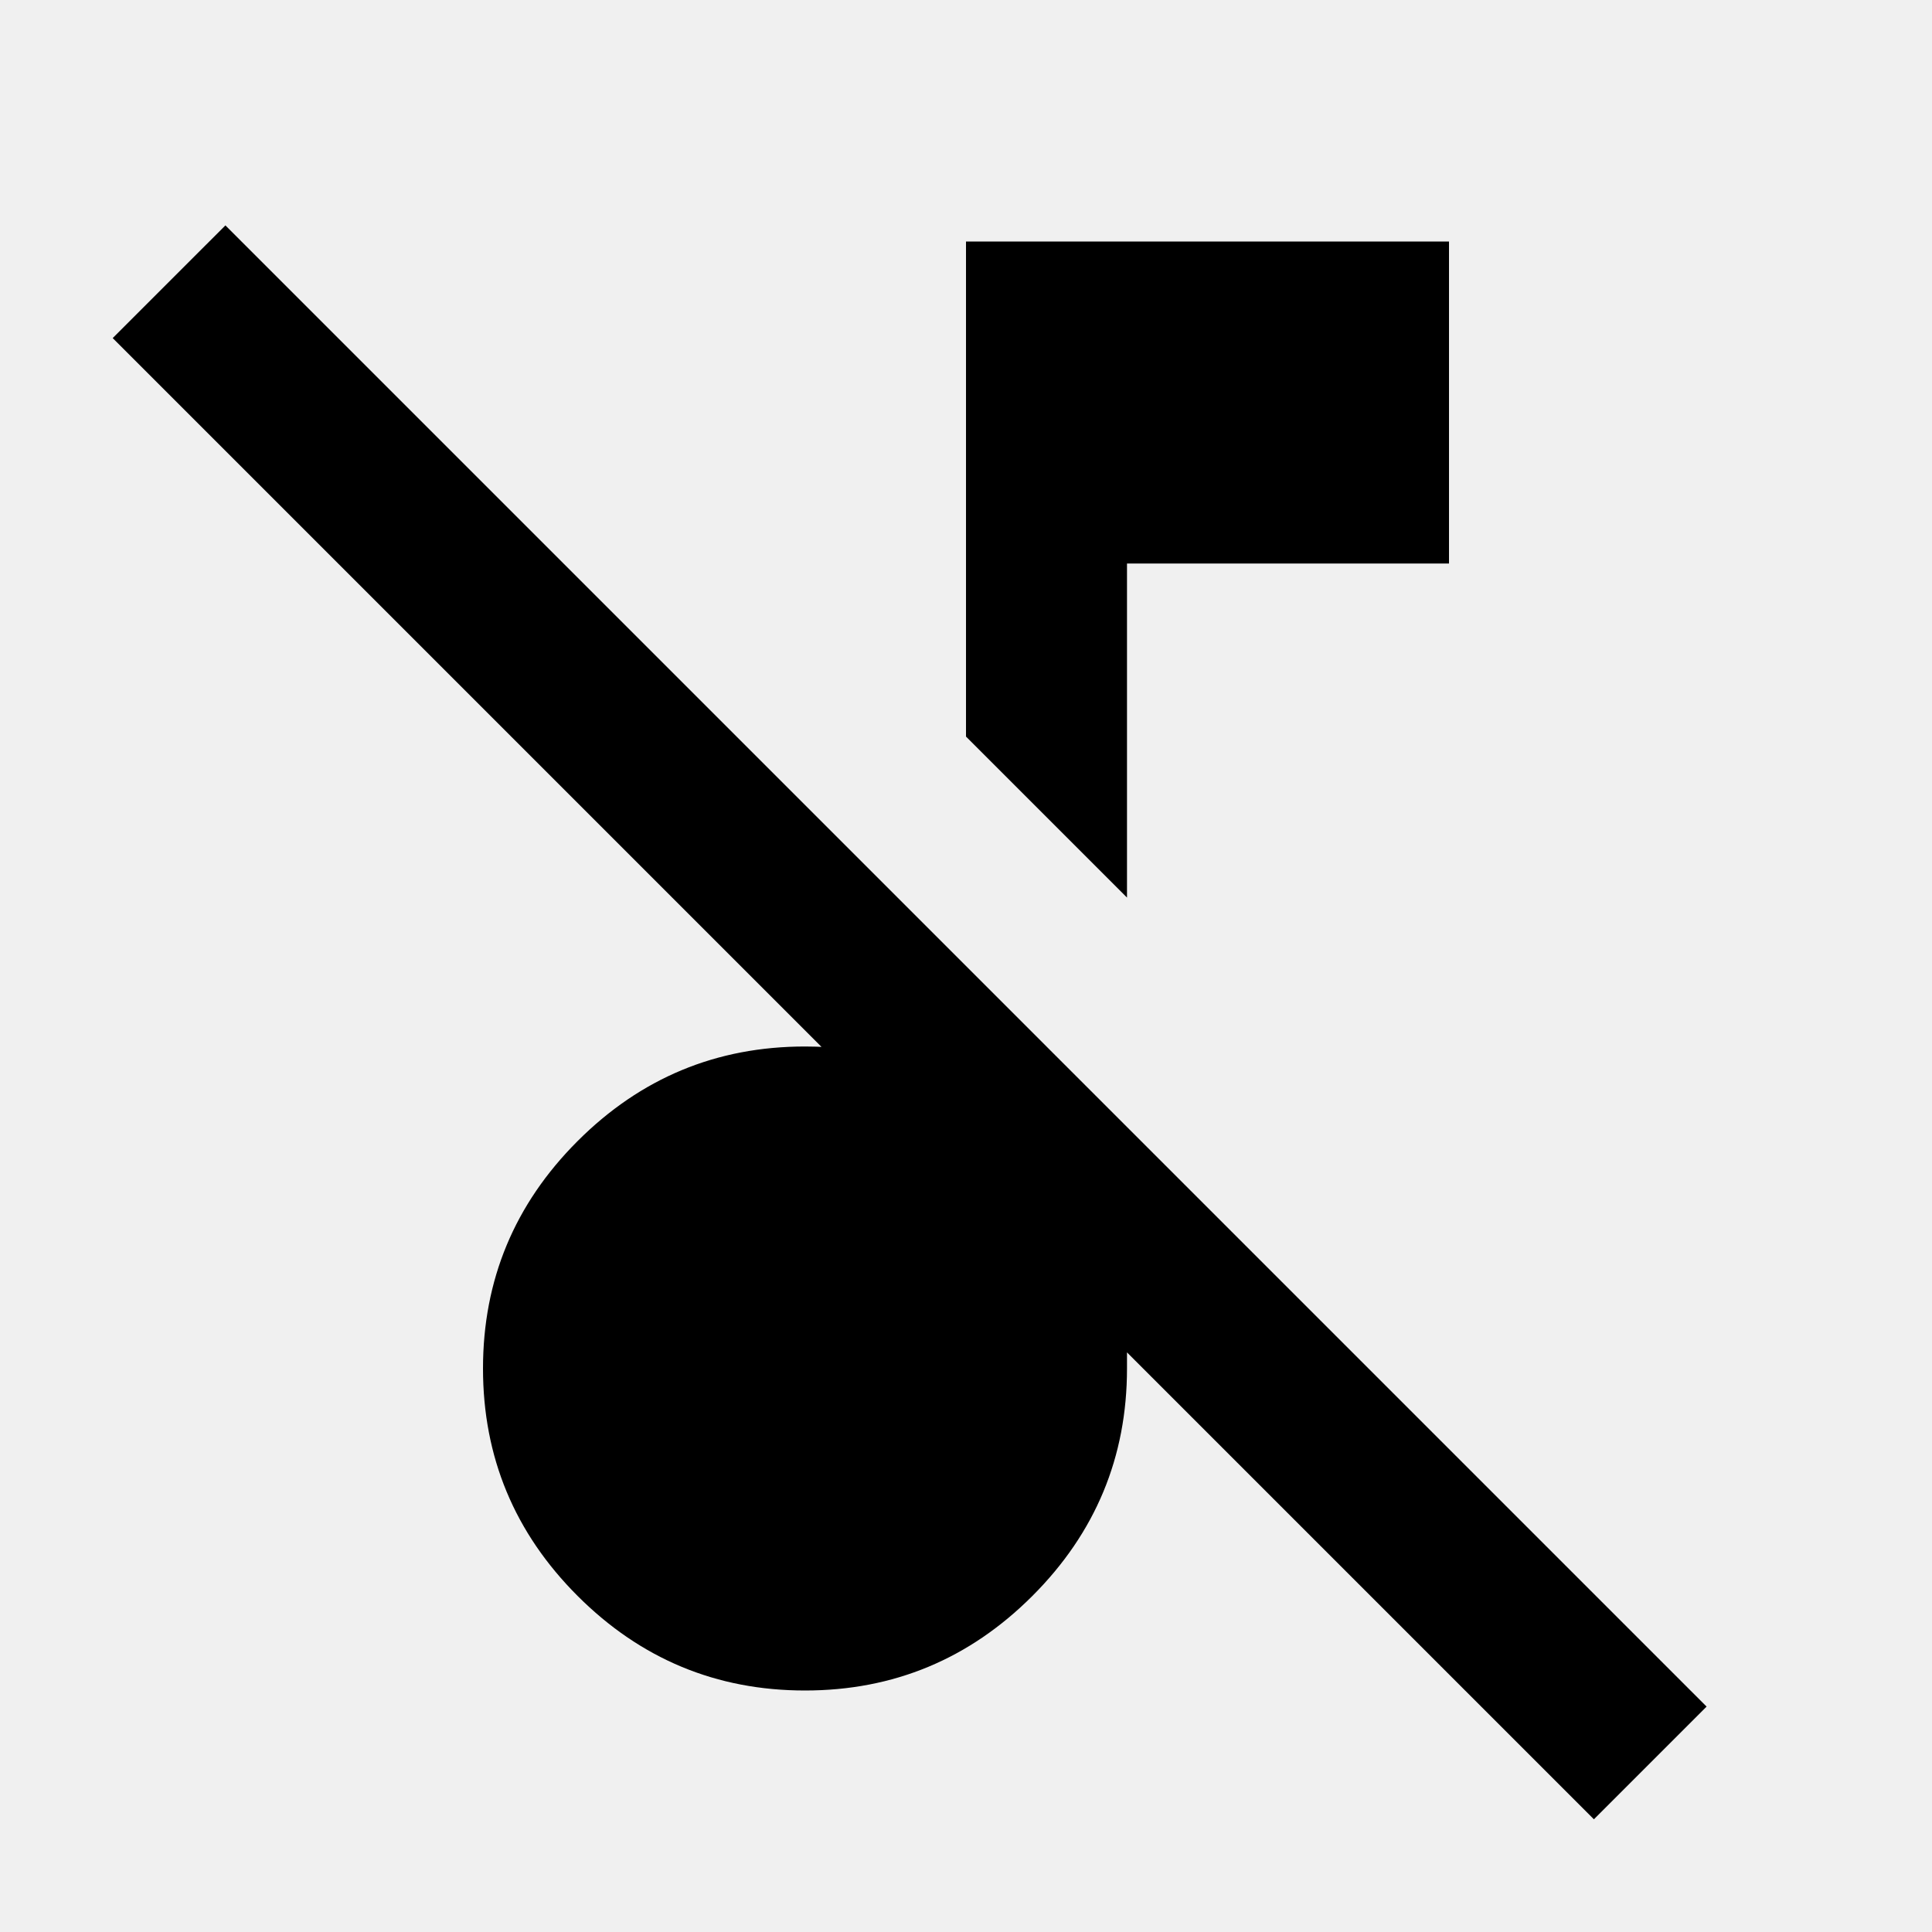
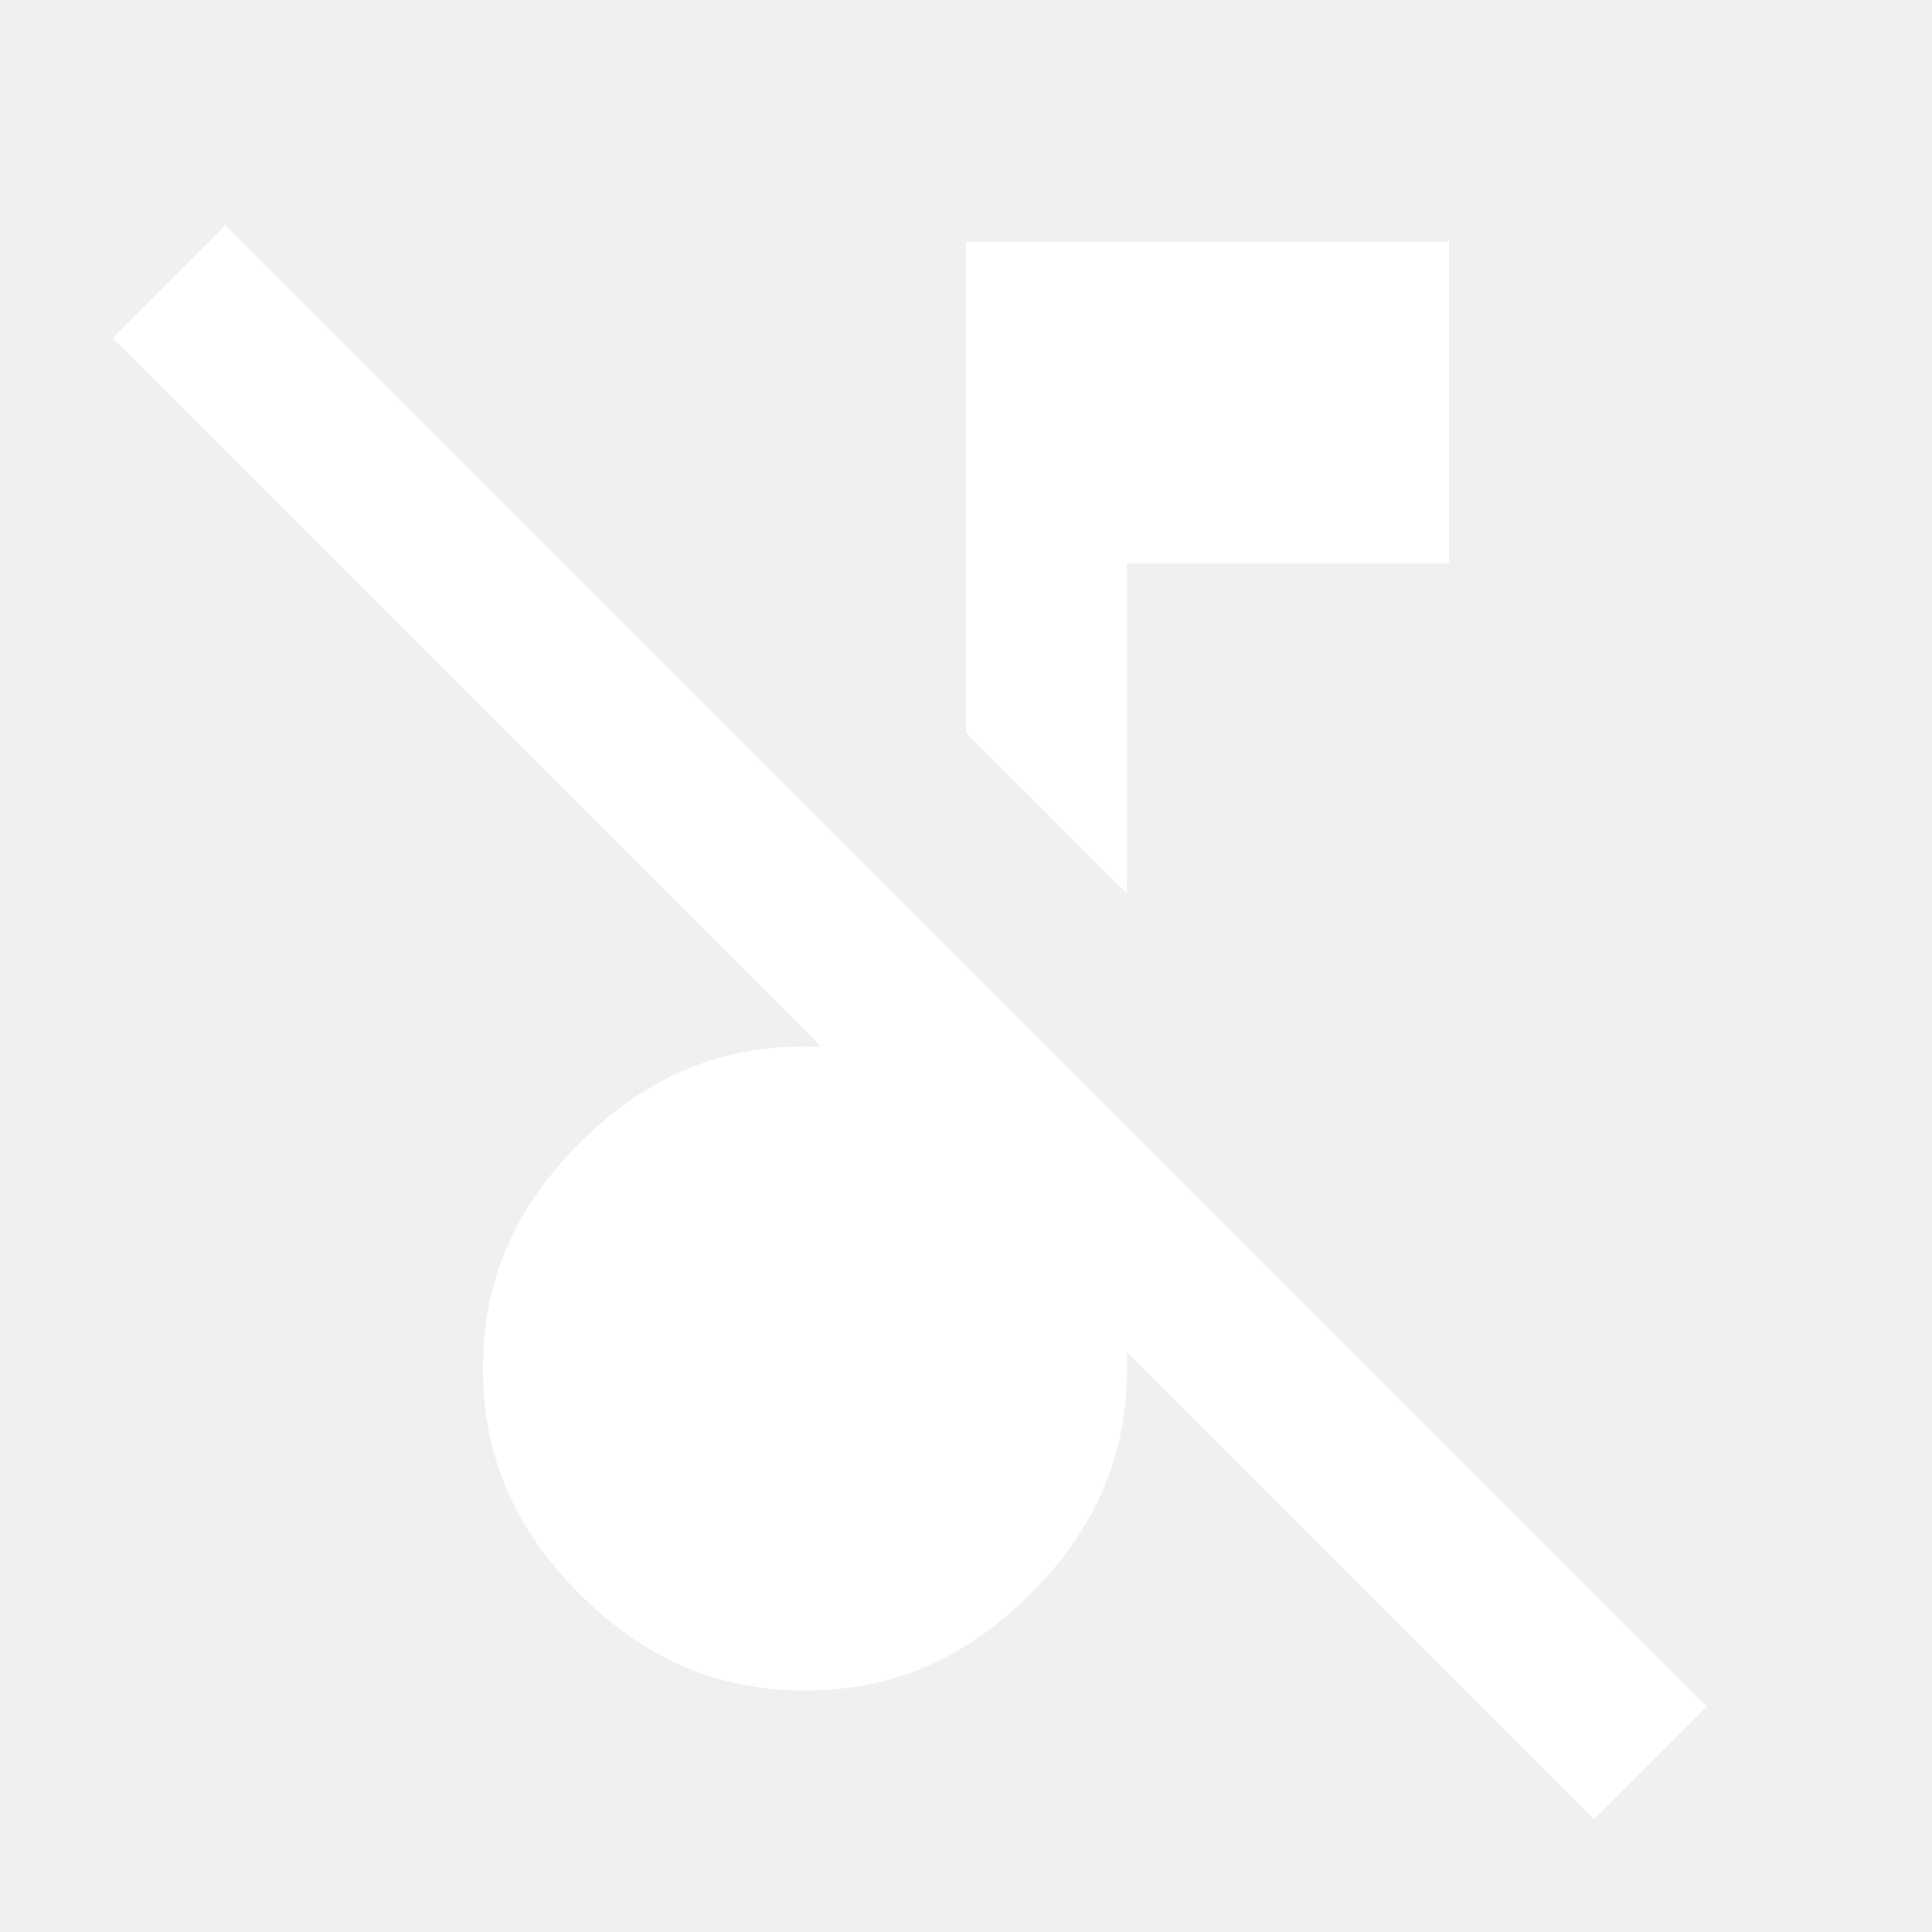
- <svg xmlns="http://www.w3.org/2000/svg" height="24" viewBox="0 -960 960 960" width="24">
-   <path d="M792-56 56-792l56-56 736 736-56 56ZM560-514l-80-80v-246h240v160H560v166ZM400-120q-66 0-113-47t-47-113q0-66 47-113t113-47q23 0 42.5 5.5T480-418v-62l80 80v120q0 66-47 113t-113 47Z" />
+ <svg xmlns="http://www.w3.org/2000/svg" version="1.1" id="Layer_1" x="0px" y="0px" viewBox="0 0 24 24" style="enable-background:new 0 0 24 24;" xml:space="preserve">
+   <style type="text/css">
+ 	.st0{fill:#FFFFFF;}
+ </style>
+   <path class="st0" d="M19.8,22.6L1.4,4.2l1.4-1.4l18.4,18.4L19.8,22.6z M14,11.1l-2-2V3h6v4h-4V11.1z M10,21c-1.1,0-2-0.4-2.8-1.2  C6.4,19,6,18.1,6,17s0.4-2,1.2-2.8C8,13.4,8.9,13,10,13c0.4,0,0.7,0,1.1,0.1s0.6,0.2,0.9,0.4V12l2,2v3c0,1.1-0.4,2-1.2,2.8  C12,20.6,11.1,21,10,21z" />
</svg>
